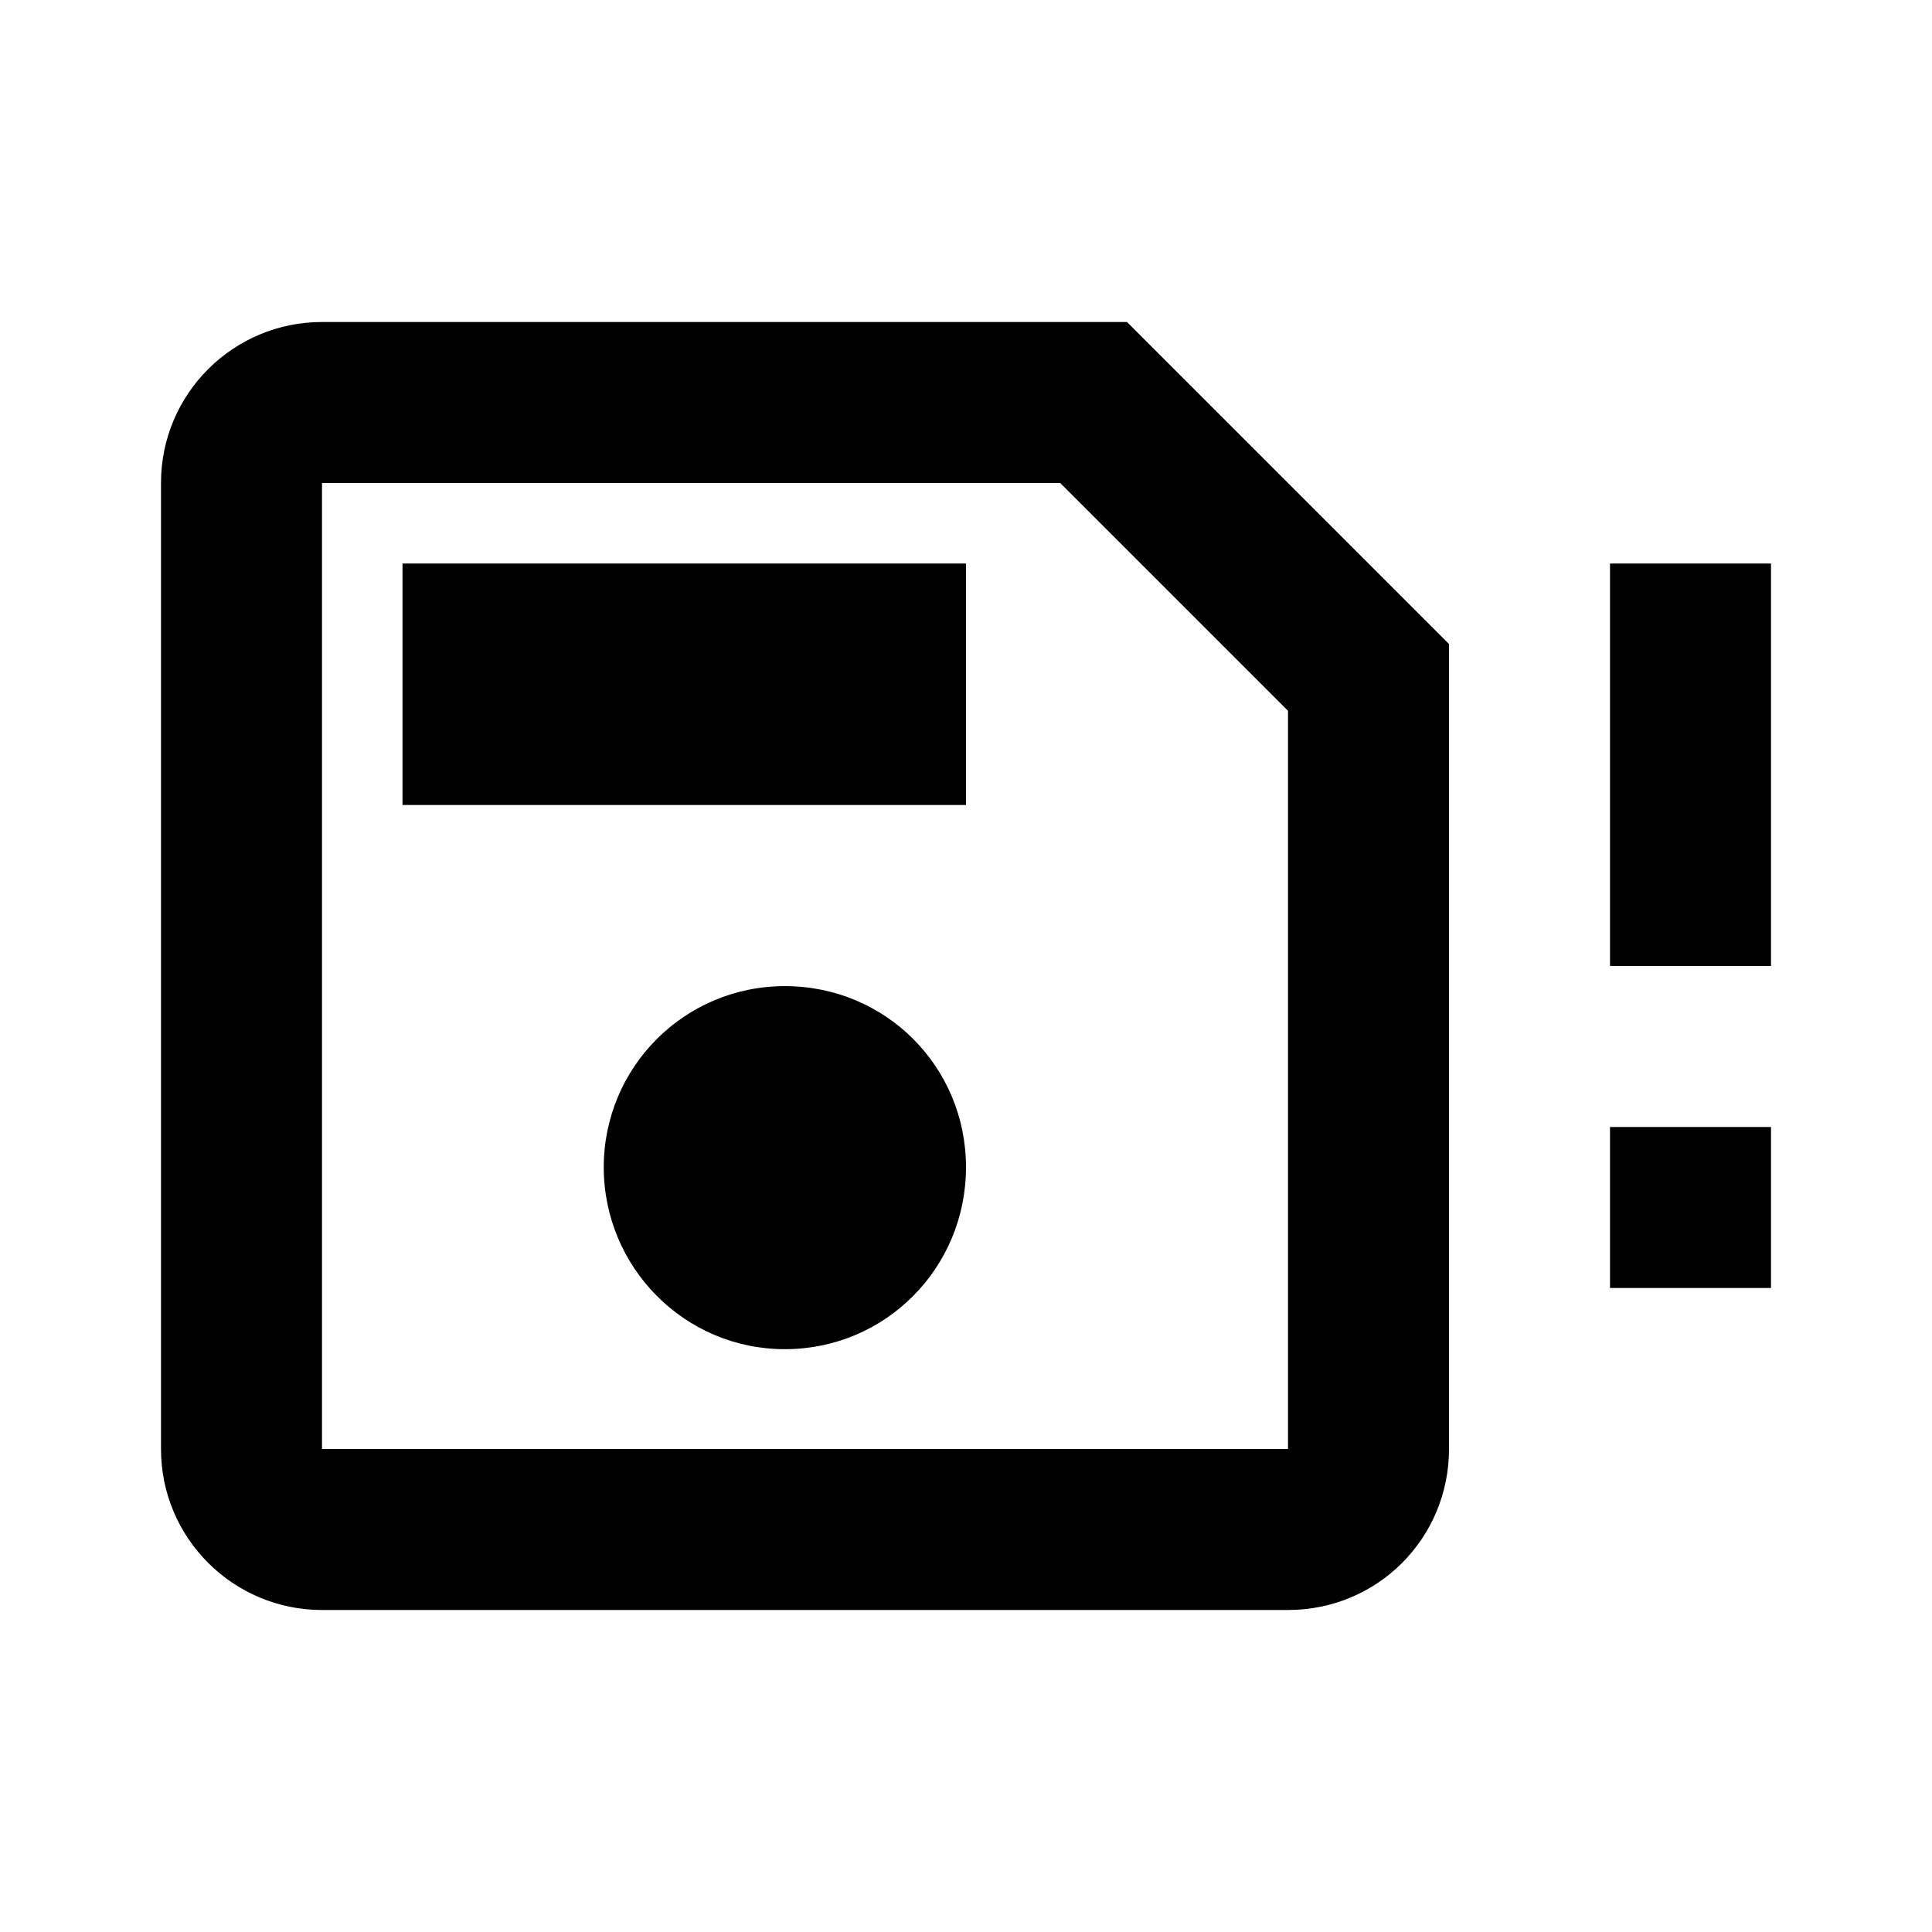
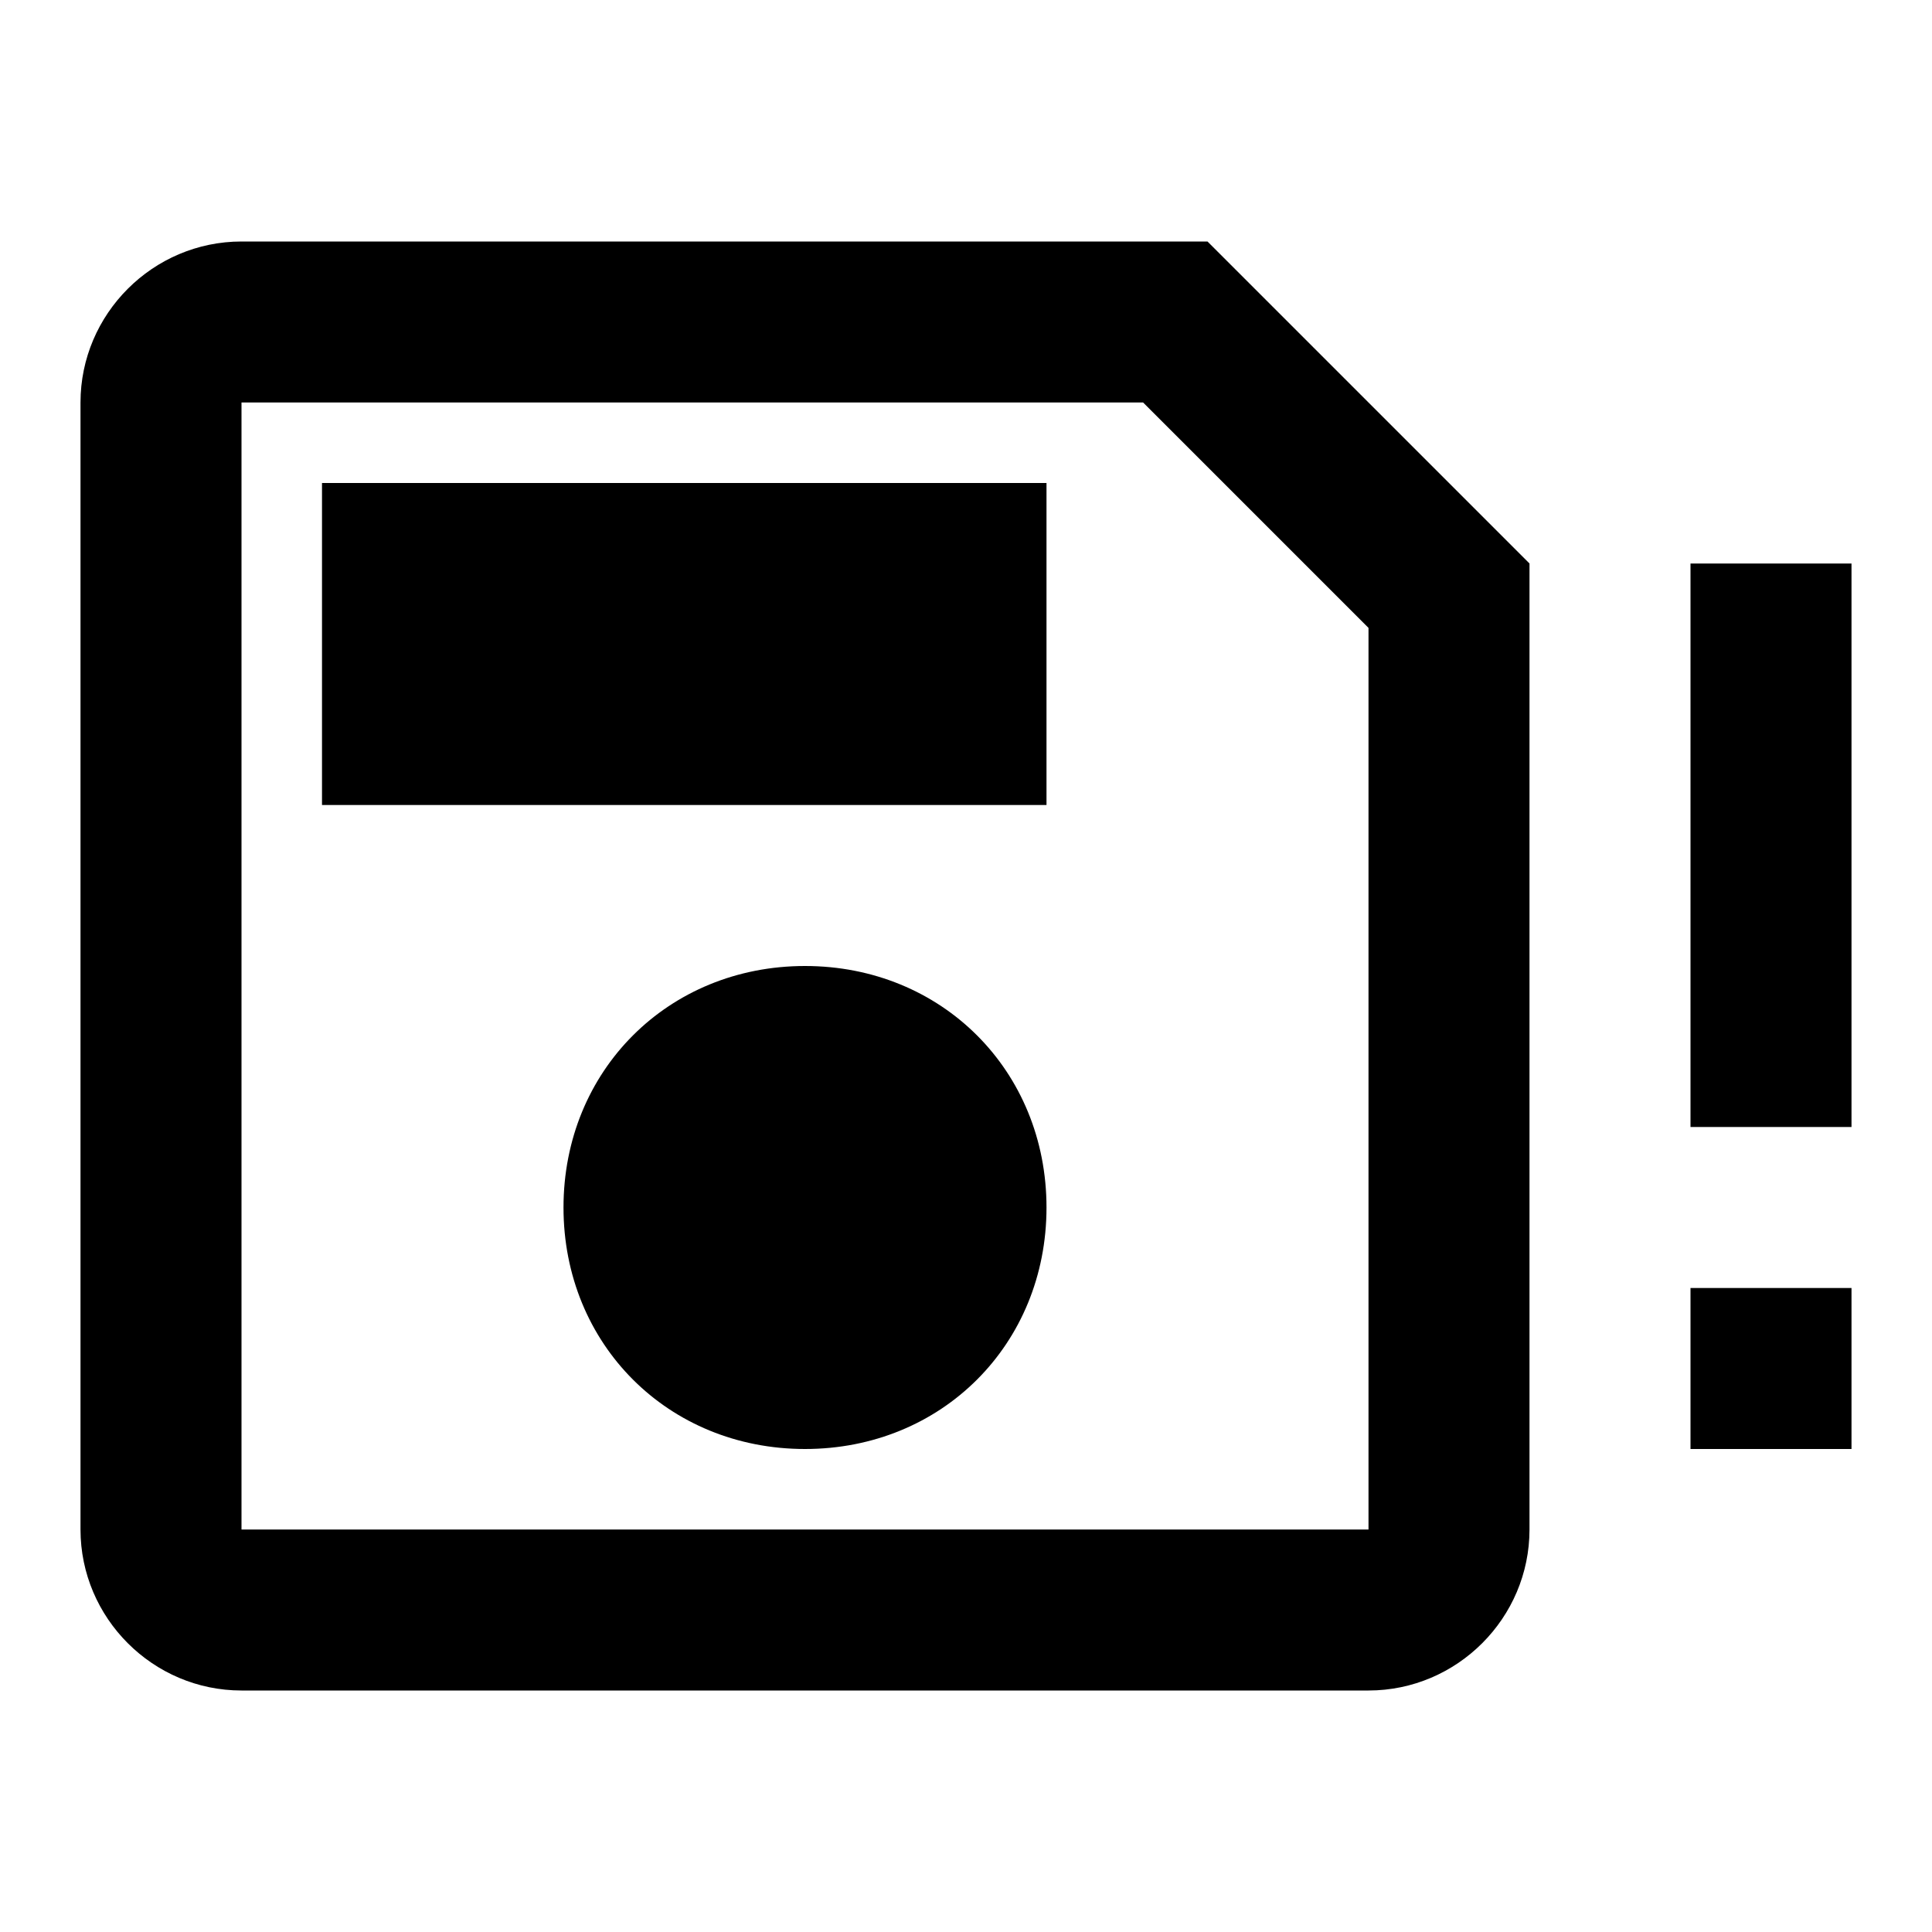
<svg xmlns="http://www.w3.org/2000/svg" version="1.1" id="mdi-content-save-alert-outline" width="24" height="24" viewBox="0 0 24 24">
-   <path d="M22 7V12H20V7H22M20 16H22V14H20V16M18 8V18C18 19.11 17.11 20 16 20H4C2.9 20 2 19.11 2 18V6C2 4.89 2.9 4 4 4H14L18 8M16 8.83L13.17 6H4V18H16V8.83M12 7H5V10H12V7M9.75 12.25C8.5 12.25 7.5 13.26 7.5 14.5S8.5 16.76 9.75 16.76 12 15.75 12 14.5 11 12.25 9.75 12.25Z" />
+   <path d="M15 3H3C1.9 3 1 3.9 1 5V19C1 20.1 1.9 21 3 21H17C18.1 21 19 20.1 19 19V7L15 3M17 19H3V5H14.2L17 7.8V19M10 12C8.3 12 7 13.3 7 15S8.3 18 10 18 13 16.7 13 15 11.7 12 10 12M4 6H13V10H4V6M23 14H21V7H23V14M23 18H21V16H23V18Z" />
</svg>
